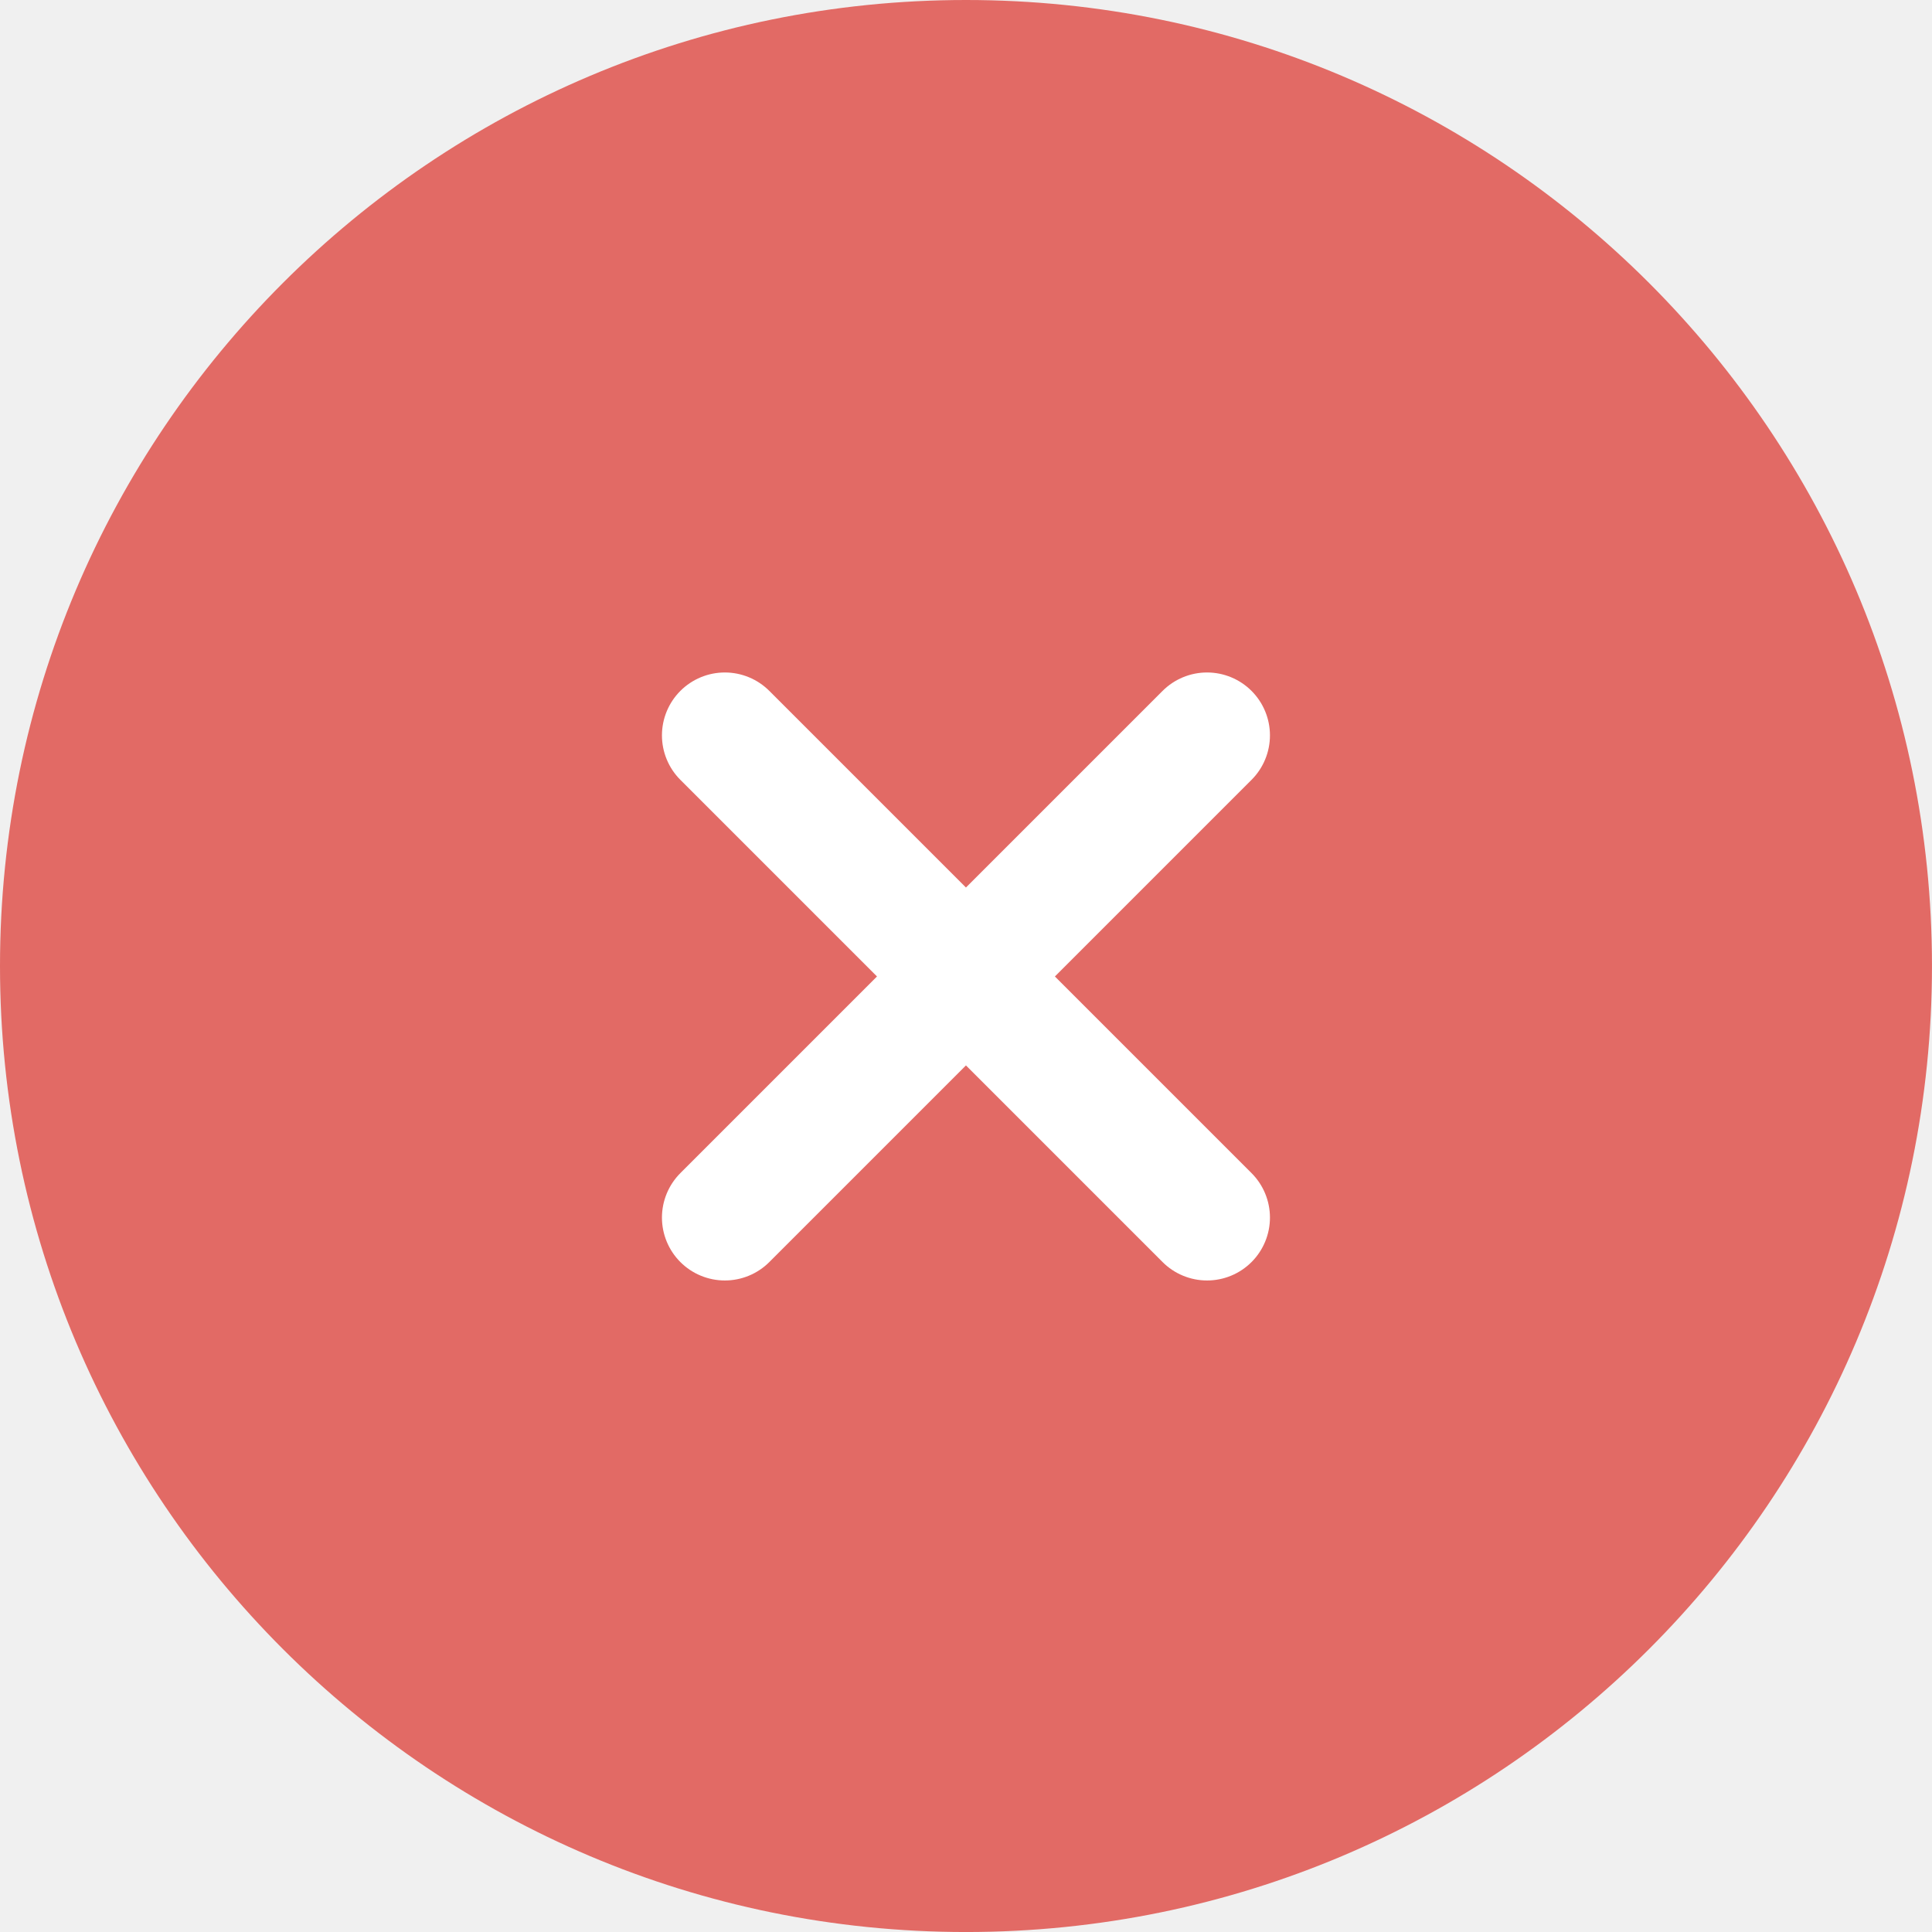
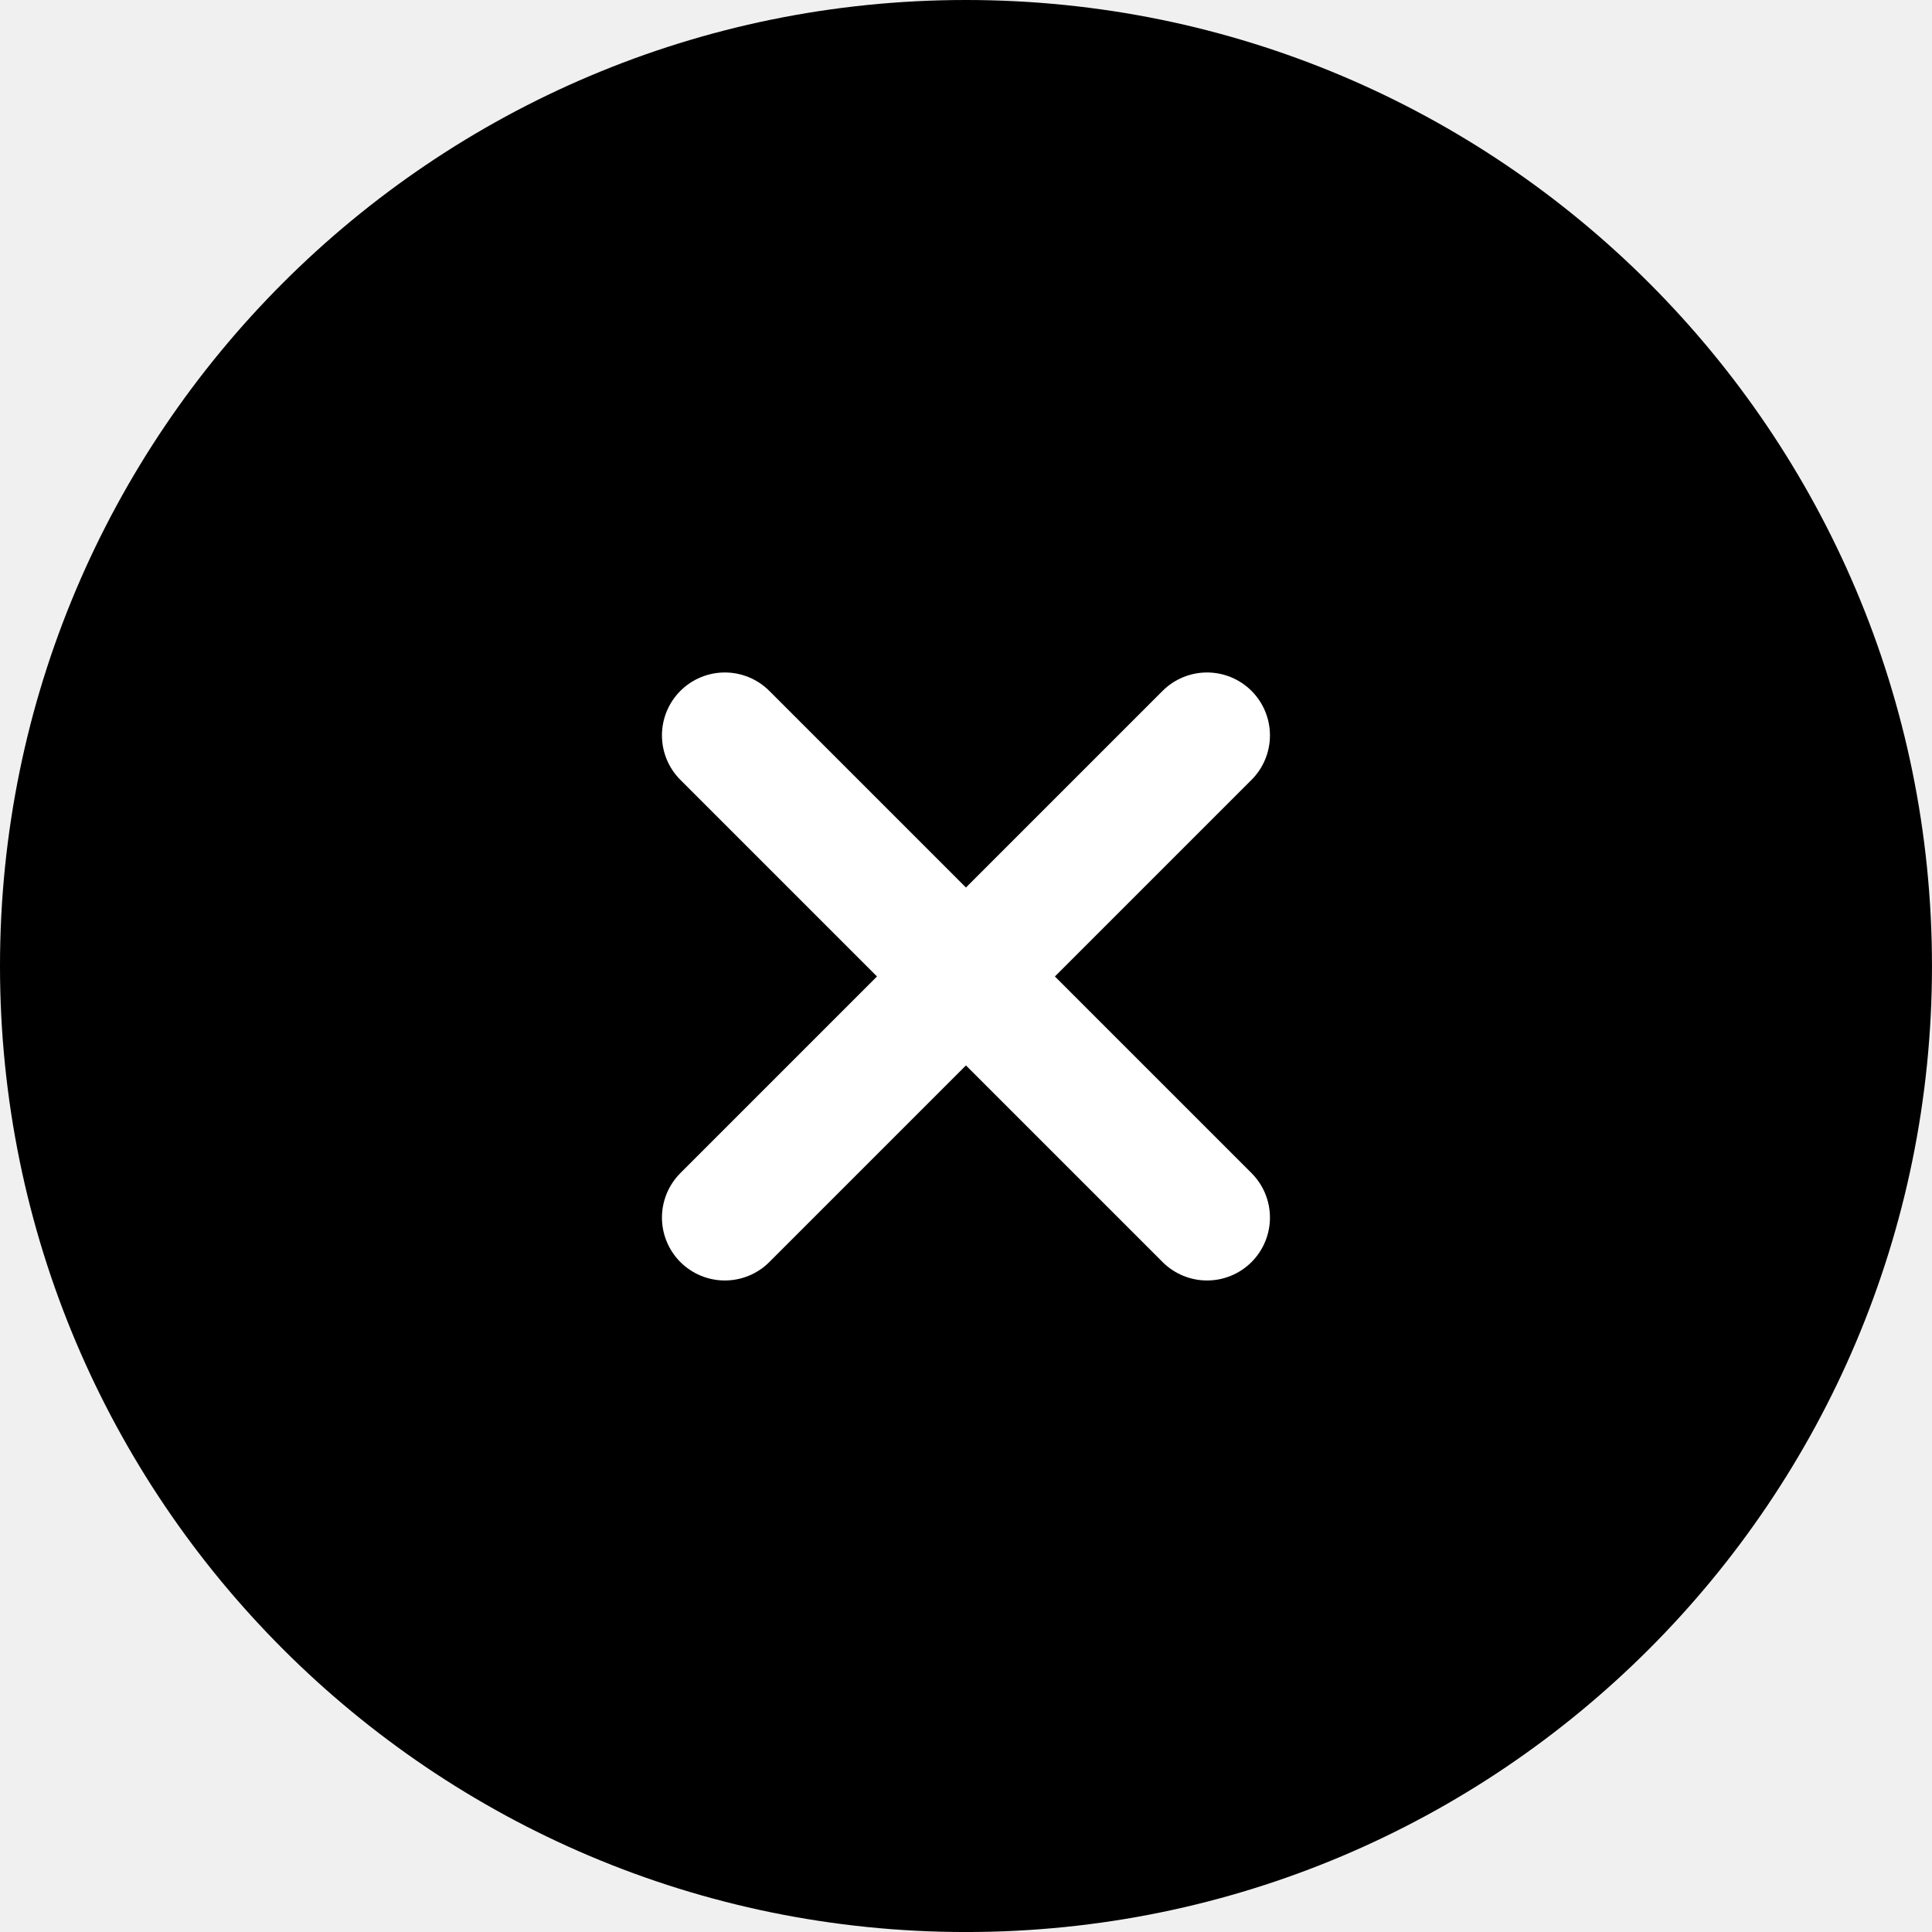
<svg xmlns="http://www.w3.org/2000/svg" width="92.151" height="92.151" viewBox="0 0 92.151 92.151">
  <g id="Error_Icon" data-name="Error Icon" transform="translate(-147.427 -150.925)">
-     <ellipse id="Ellipse_6" data-name="Ellipse 6" cx="46.075" cy="46.076" rx="46.075" ry="46.076" transform="translate(147.427 150.925)" fill="#e26a65" />
+     <ellipse id="Ellipse_6" data-name="Ellipse 6" cx="46.075" cy="46.076" rx="46.075" ry="46.076" transform="translate(147.427 150.925)" />
    <path id="Union_1" data-name="Union 1" d="M11.5,11.5,0,23,11.5,11.5,0,0,11.5,11.5,23,0,11.5,11.5,23,23Z" transform="translate(182 186)" fill="none" stroke="#fff" stroke-linecap="round" stroke-linejoin="round" stroke-width="6" />
  </g>
</svg>
